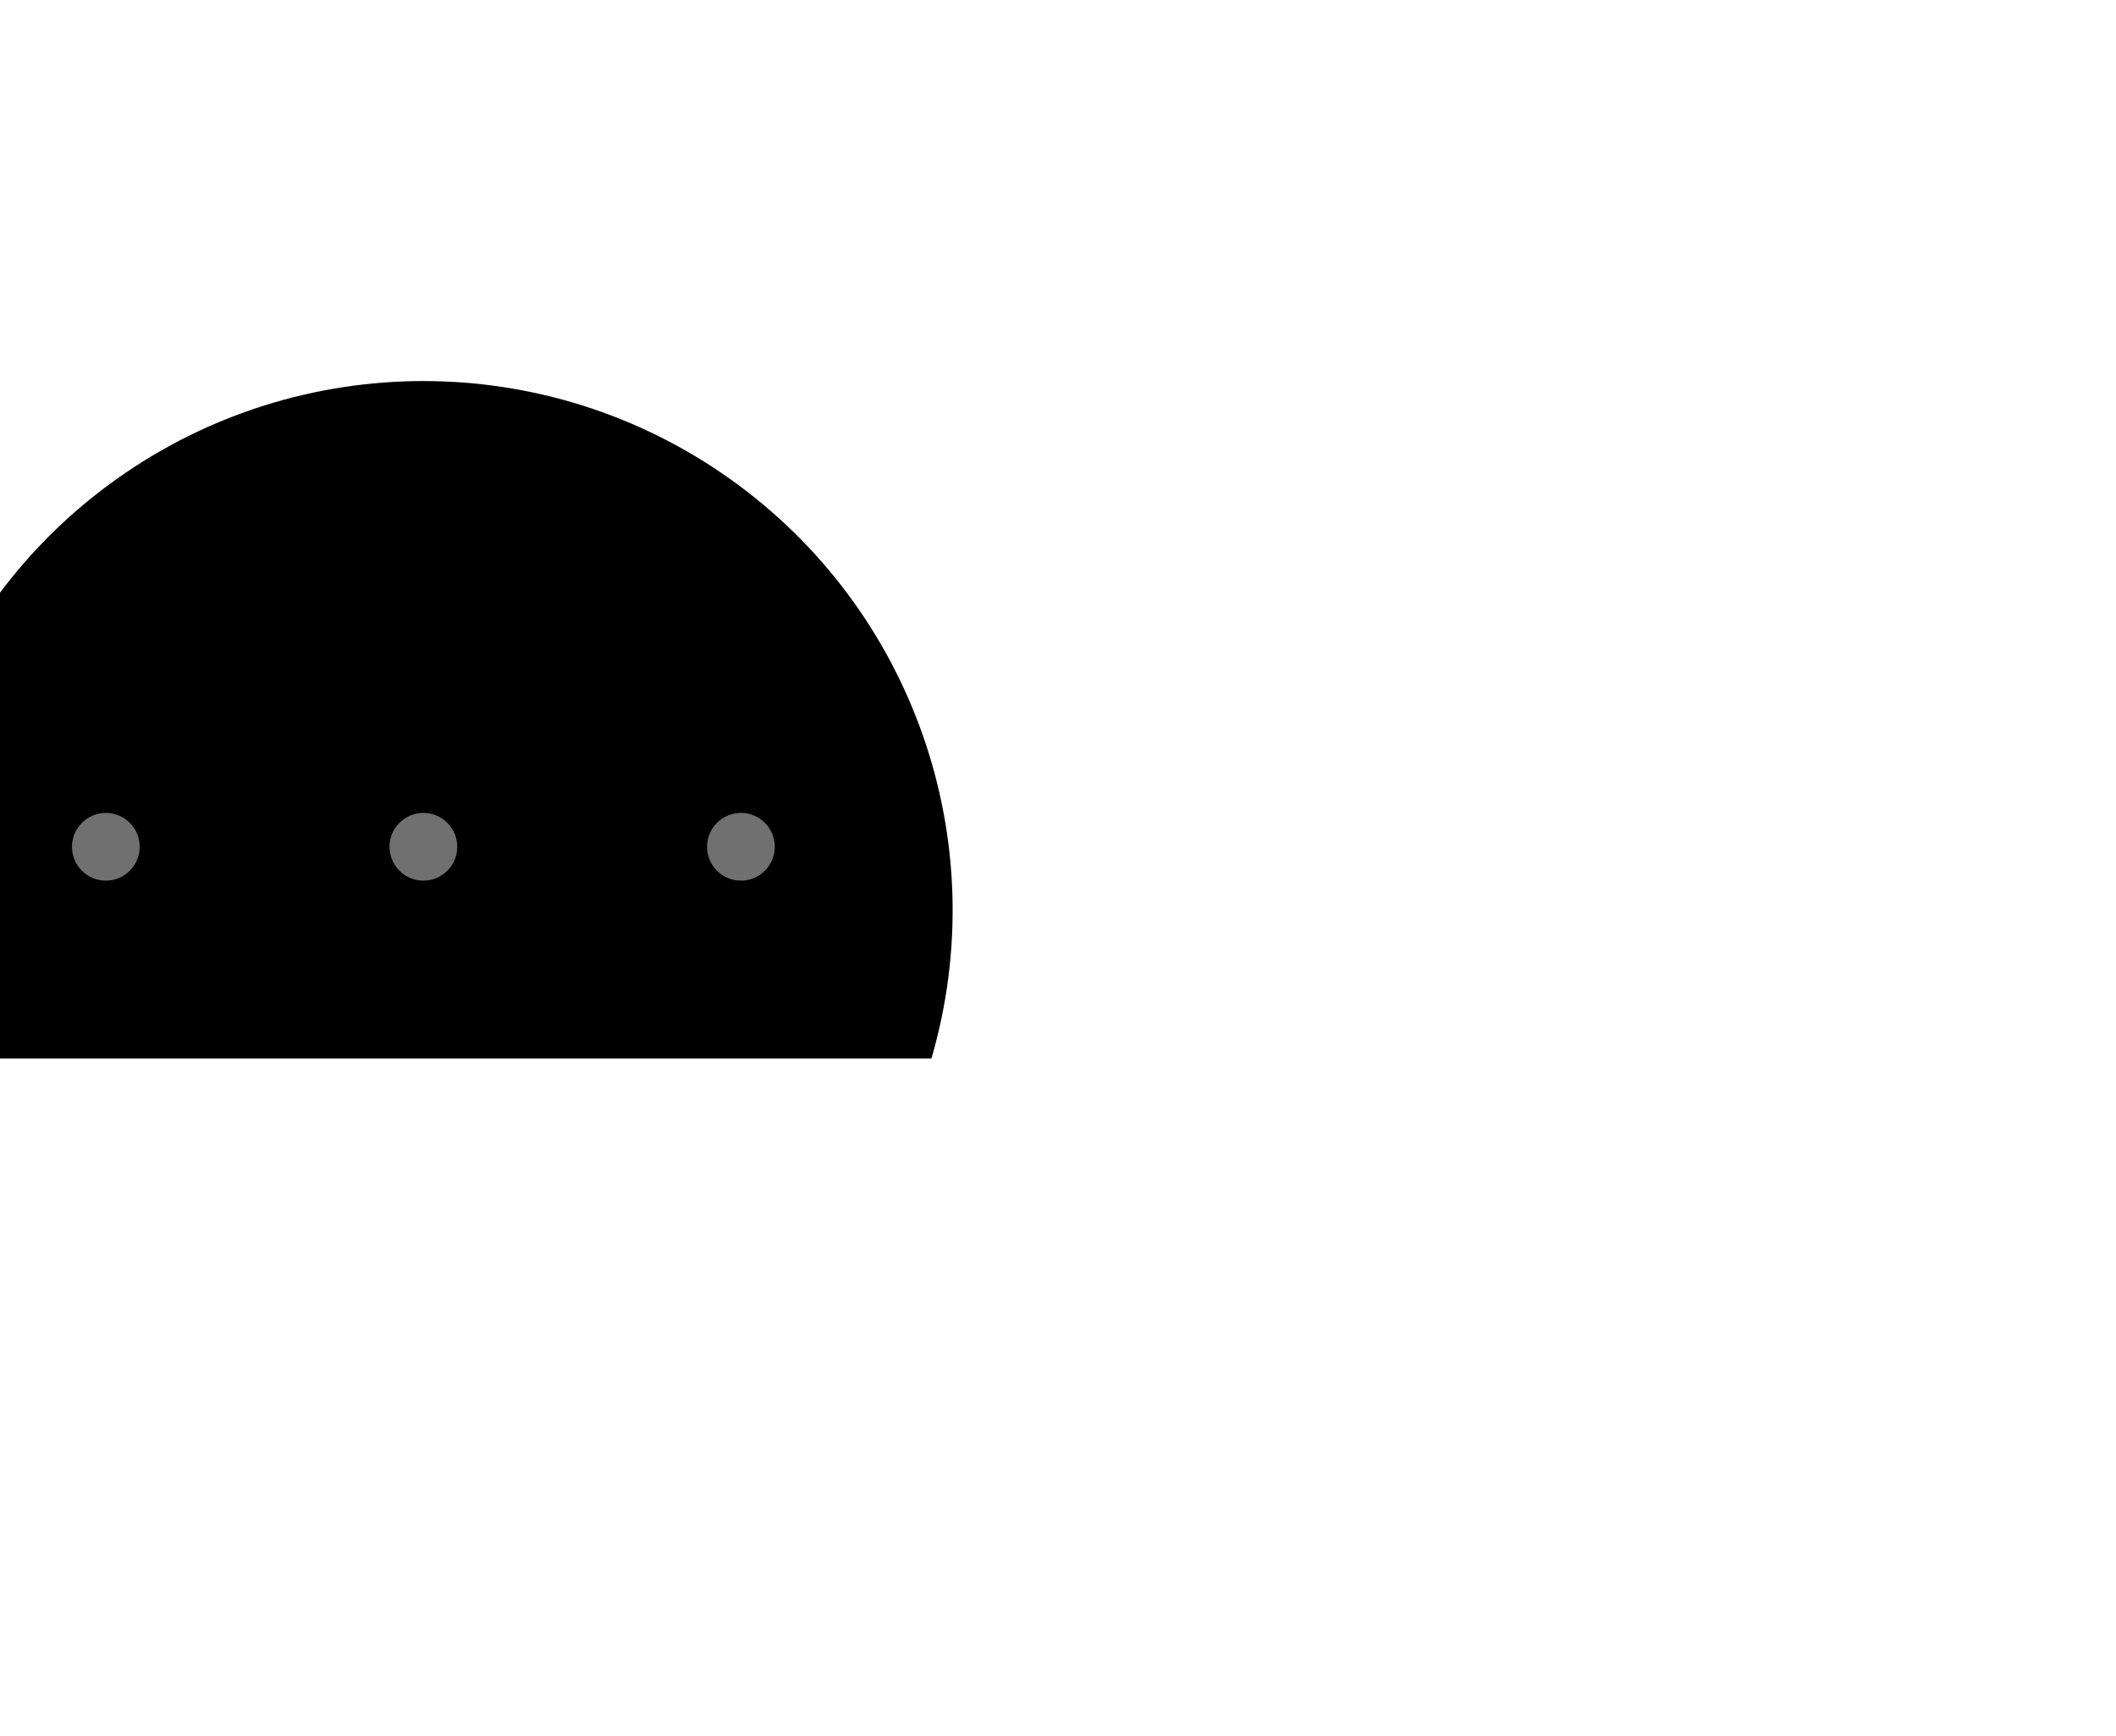
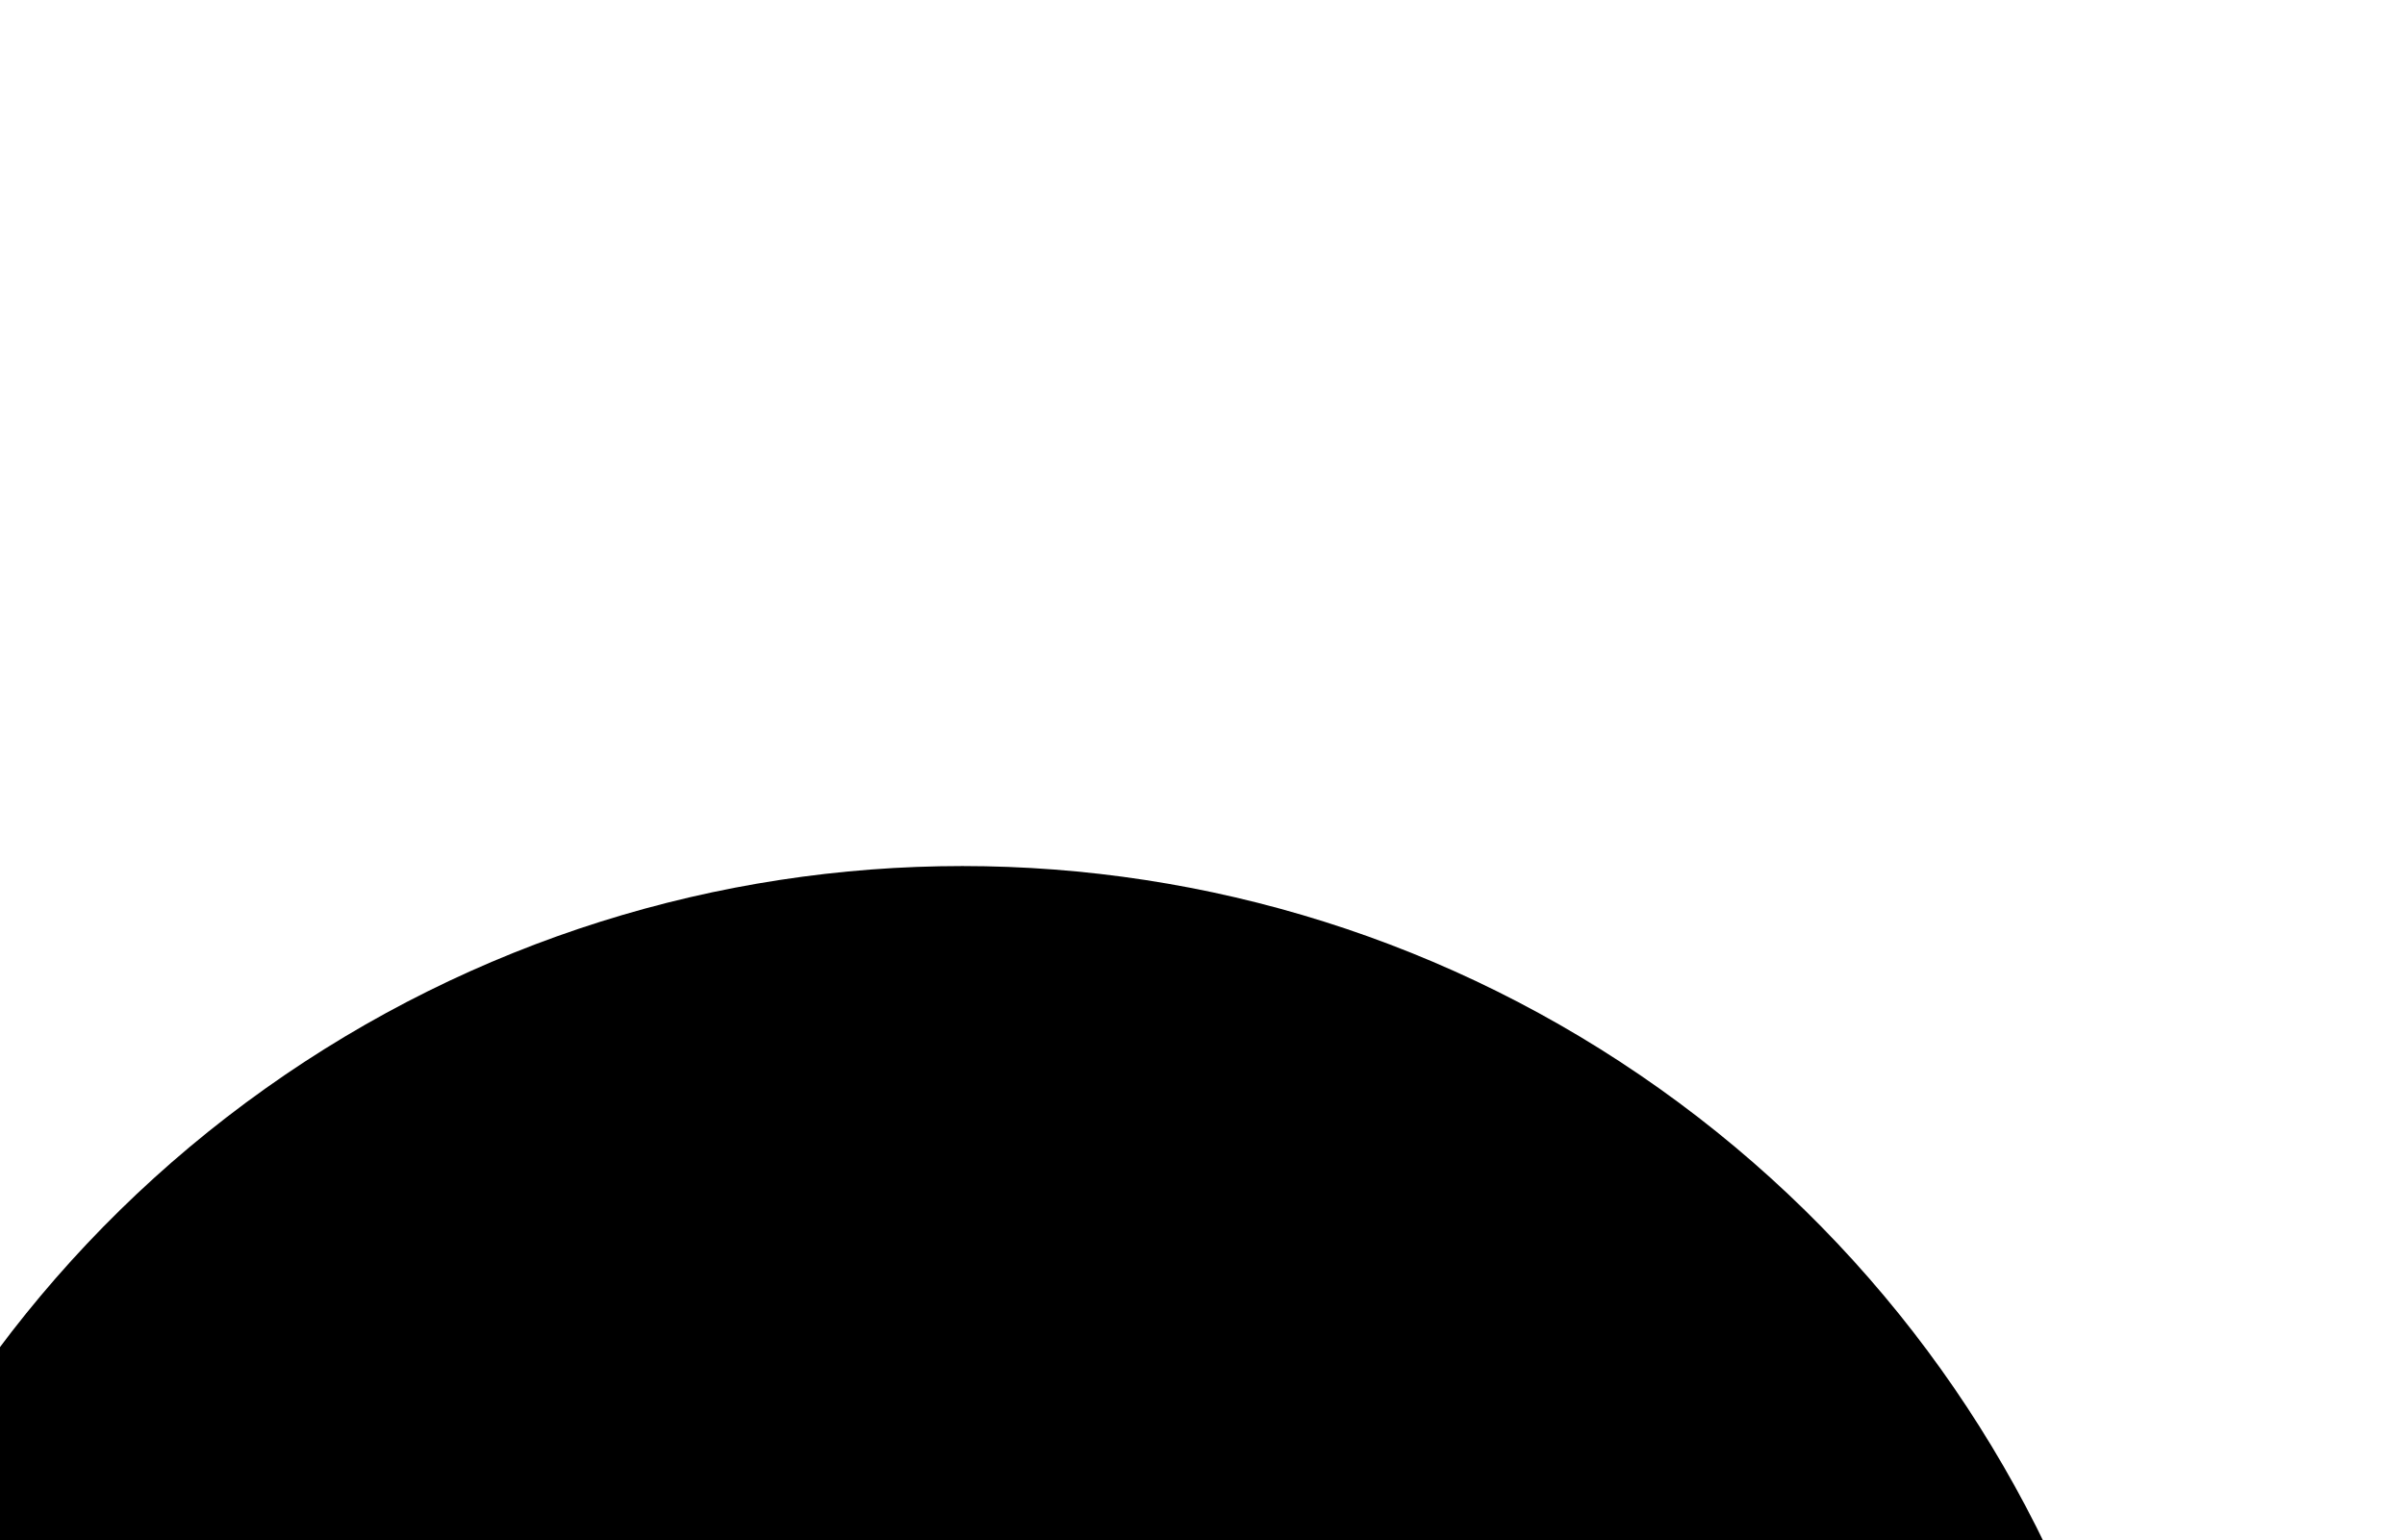
<svg>
  <g transform="translate(20,40),scale(50,50)">
-     <path d="M -0.48 0.2 A 0.5 0.5 180 1 1 0.48 0.2 Z" fill="#000000" stroke="transparent" />
+     <path d="M -0.48 0.2 A 0.5 0.5 180 1 1 0.48 0.2 Z" fill="#000000" stroke-opacity="0" />
    <circle cx="-0.3" cy="0" r="0.032" fill="#707070" />
    <circle cx="0" cy="0" r="0.032" fill="#707070" />
    <circle cx="0.3" cy="0" r="0.032" fill="#707070" />
  </g>
</svg>
